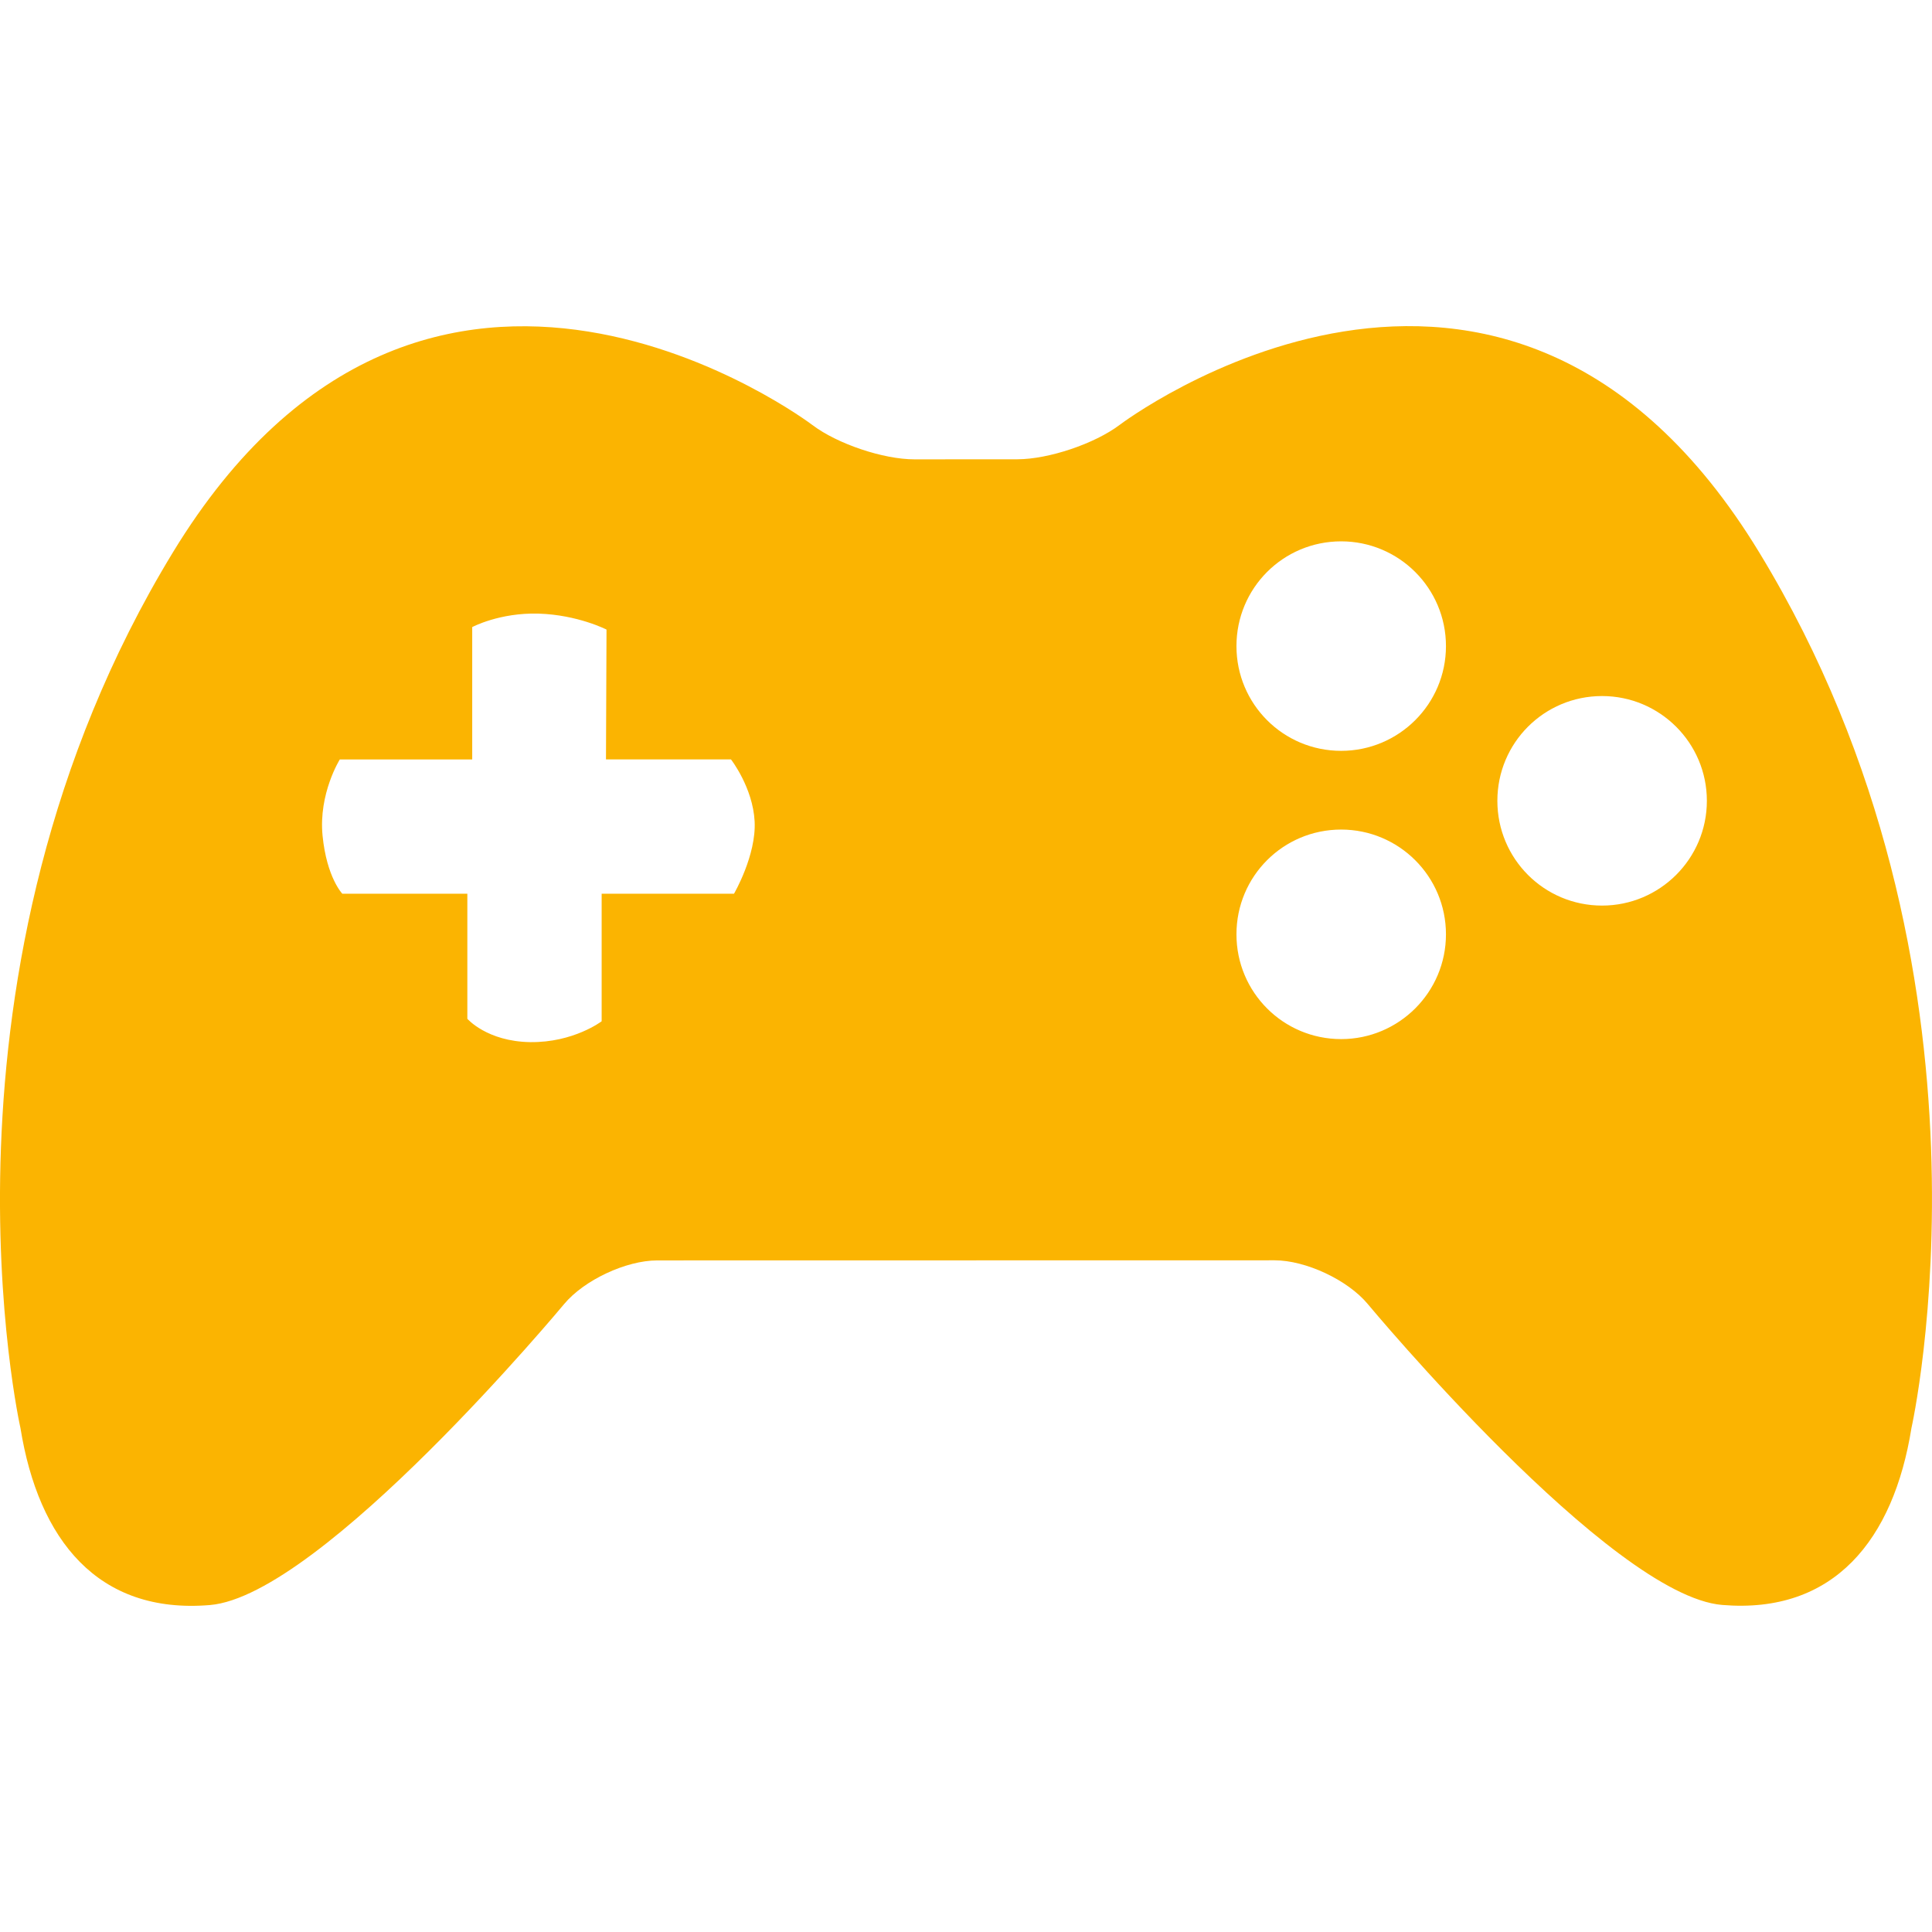
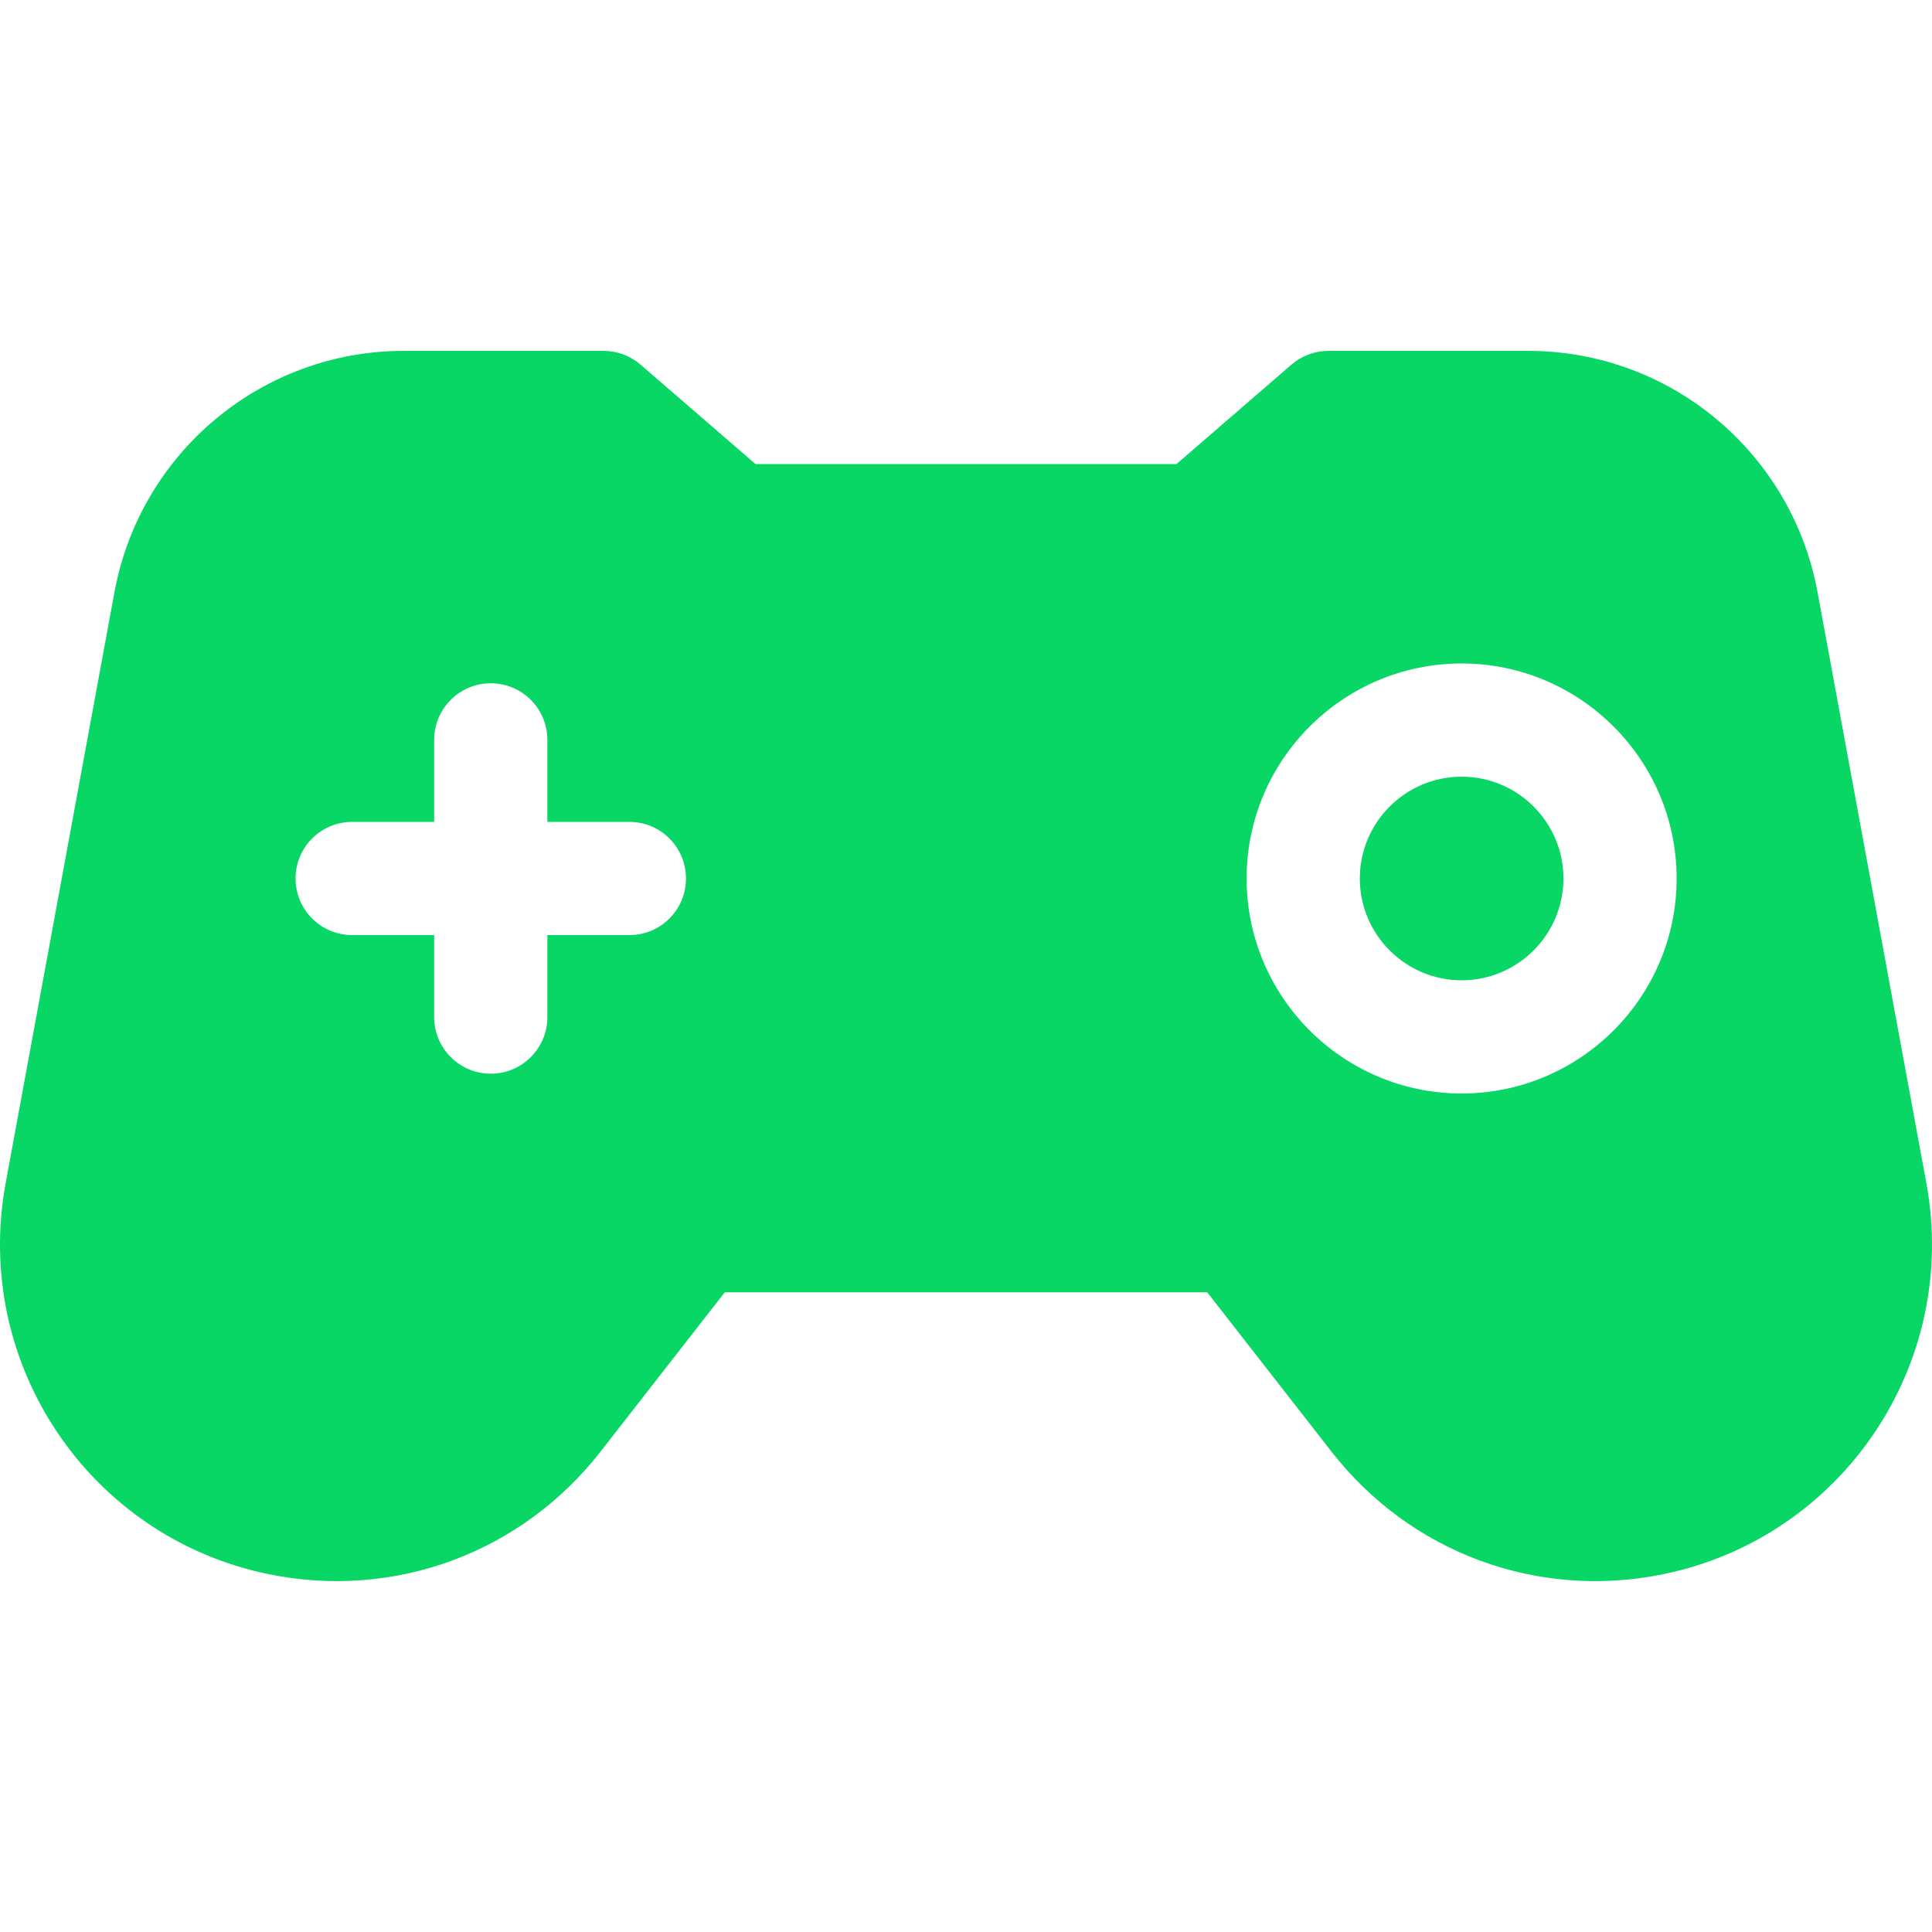
- <svg xmlns="http://www.w3.org/2000/svg" version="1.1" width="512" height="512" x="0" y="0" viewBox="0 0 53.626 53.626" style="enable-background:new 0 0 512 512" xml:space="preserve" class="">
+ <svg xmlns="http://www.w3.org/2000/svg" version="1.1" width="512" height="512" x="0" y="0" viewBox="0 0 512 512" style="enable-background:new 0 0 512 512" xml:space="preserve" class="">
  <g>
    <g>
-       <path style="" d="M48.831,15.334c-7.083-11.637-17.753-3.541-17.753-3.541c-0.692,0.523-1.968,0.953-2.835,0.955   l-2.858,0.002c-0.867,0.001-2.143-0.429-2.834-0.952c0,0-10.671-8.098-17.755,3.539C-2.286,26.97,0.568,39.639,0.568,39.639   c0.5,3.102,2.148,5.172,5.258,4.912c3.101-0.259,9.832-8.354,9.832-8.354c0.556-0.667,1.721-1.212,2.586-1.212l17.134-0.003   c0.866,0,2.03,0.545,2.585,1.212c0,0,6.732,8.095,9.838,8.354c3.106,0.26,4.758-1.812,5.255-4.912   C53.055,39.636,55.914,26.969,48.831,15.334z M20.374,24.806H16.7v3.541c0,0-0.778,0.594-1.982,0.579   c-1.202-0.018-1.746-0.648-1.746-0.648v-3.471h-3.47c0,0-0.433-0.444-0.549-1.613c-0.114-1.169,0.479-2.114,0.479-2.114h3.675   v-3.674c0,0,0.756-0.405,1.843-0.374c1.088,0.034,1.885,0.443,1.885,0.443l-0.015,3.604h3.47c0,0,0.606,0.778,0.656,1.718   C20.996,23.738,20.374,24.806,20.374,24.806z M37.226,28.842c-1.609,0-2.906-1.301-2.906-2.908c0-1.61,1.297-2.908,2.906-2.908   c1.602,0,2.909,1.298,2.909,2.908C40.135,27.542,38.828,28.842,37.226,28.842z M37.226,20.841c-1.609,0-2.906-1.3-2.906-2.907   c0-1.61,1.297-2.908,2.906-2.908c1.602,0,2.909,1.298,2.909,2.908C40.135,19.542,38.828,20.841,37.226,20.841z M44.468,25.136   c-1.609,0-2.906-1.3-2.906-2.908c0-1.609,1.297-2.908,2.906-2.908c1.602,0,2.909,1.299,2.909,2.908   C47.377,23.836,46.07,25.136,44.468,25.136z" fill="#fbb401" data-original="#010002" />
+       <g>
+         <path d="M387.347,205.829c-14.877,0-26.98,12.104-26.98,26.98c0,14.877,12.104,26.98,26.98,26.98    c14.877,0,26.98-12.104,26.98-26.98C414.328,217.933,402.225,205.829,387.347,205.829z" fill="#08d665" data-original="#000000" style="" class="" />
+       </g>
+     </g>
+     <g>
+       <g>
+         <path d="M510.503,313.556l-28.831-156.594c-6.825-37.07-39.071-63.976-76.674-63.976h-52.953c-3.604,0-7.088,1.298-9.813,3.656    l-30.464,26.353H200.231l-30.464-26.353c-2.726-2.358-6.209-3.656-9.813-3.656h-52.953c-37.603,0-69.851,26.905-76.674,63.976    L1.496,313.556c-8.802,47.802,22.121,93.831,69.641,103.602c33.325,6.852,67.043-5.582,87.995-32.448l32.934-42.228h127.869    l32.934,42.228c20.826,26.703,54.464,39.341,87.995,32.448C488.271,407.41,519.324,361.46,510.503,313.556z M166.791,247.809    h-21.733v21.733c0,8.284-6.716,15-15,15s-15-6.716-15-15v-21.733H93.326c-8.284,0-15-6.716-15-15s6.716-15,15-15h21.733v-21.734    c0-8.284,6.716-15,15-15s15,6.716,15,15v21.734h21.732c8.284,0,15,6.716,15,15S175.075,247.809,166.791,247.809z M387.347,289.789    c-31.418,0-56.98-25.561-56.98-56.98c0-31.419,25.561-56.98,56.98-56.98c31.418,0,56.98,25.561,56.98,56.98    C444.327,264.229,418.767,289.789,387.347,289.789z" fill="#08d665" data-original="#000000" style="" class="" />
+       </g>
    </g>
    <g>
</g>
    <g>
</g>
    <g>
</g>
    <g>
</g>
    <g>
</g>
    <g>
</g>
    <g>
</g>
    <g>
</g>
    <g>
</g>
    <g>
</g>
    <g>
</g>
    <g>
</g>
    <g>
</g>
    <g>
</g>
    <g>
</g>
  </g>
</svg>
